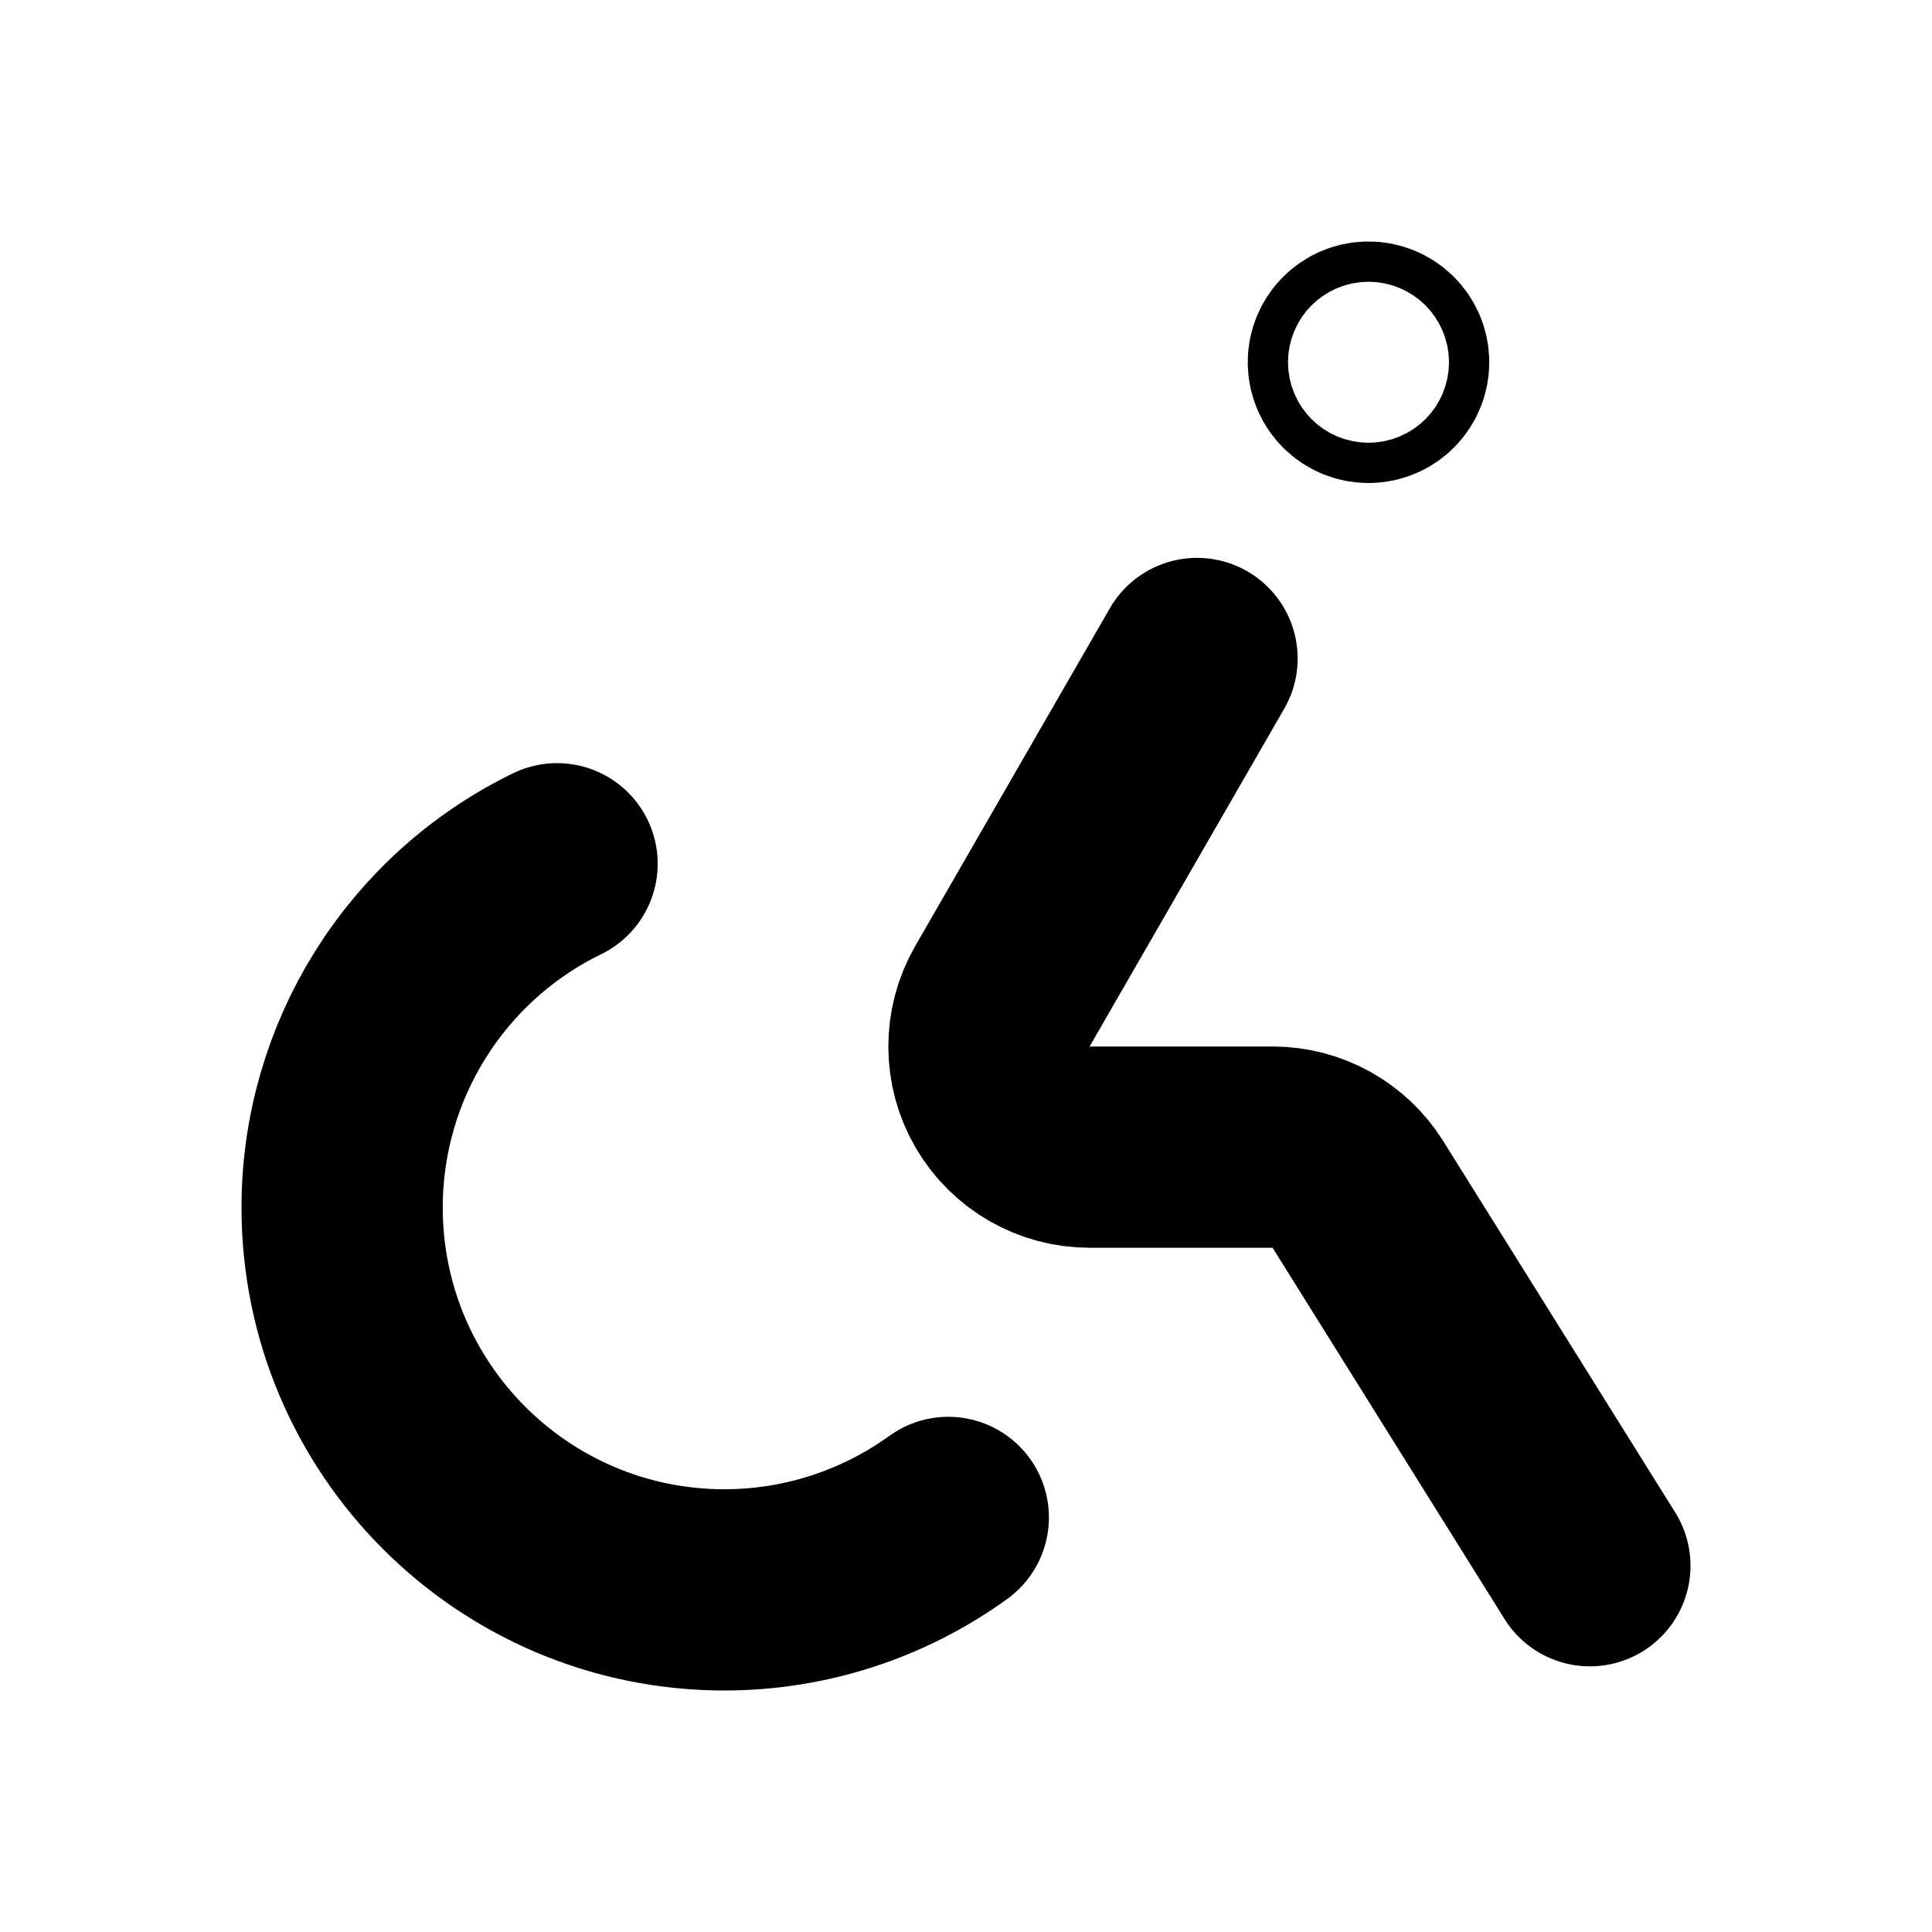
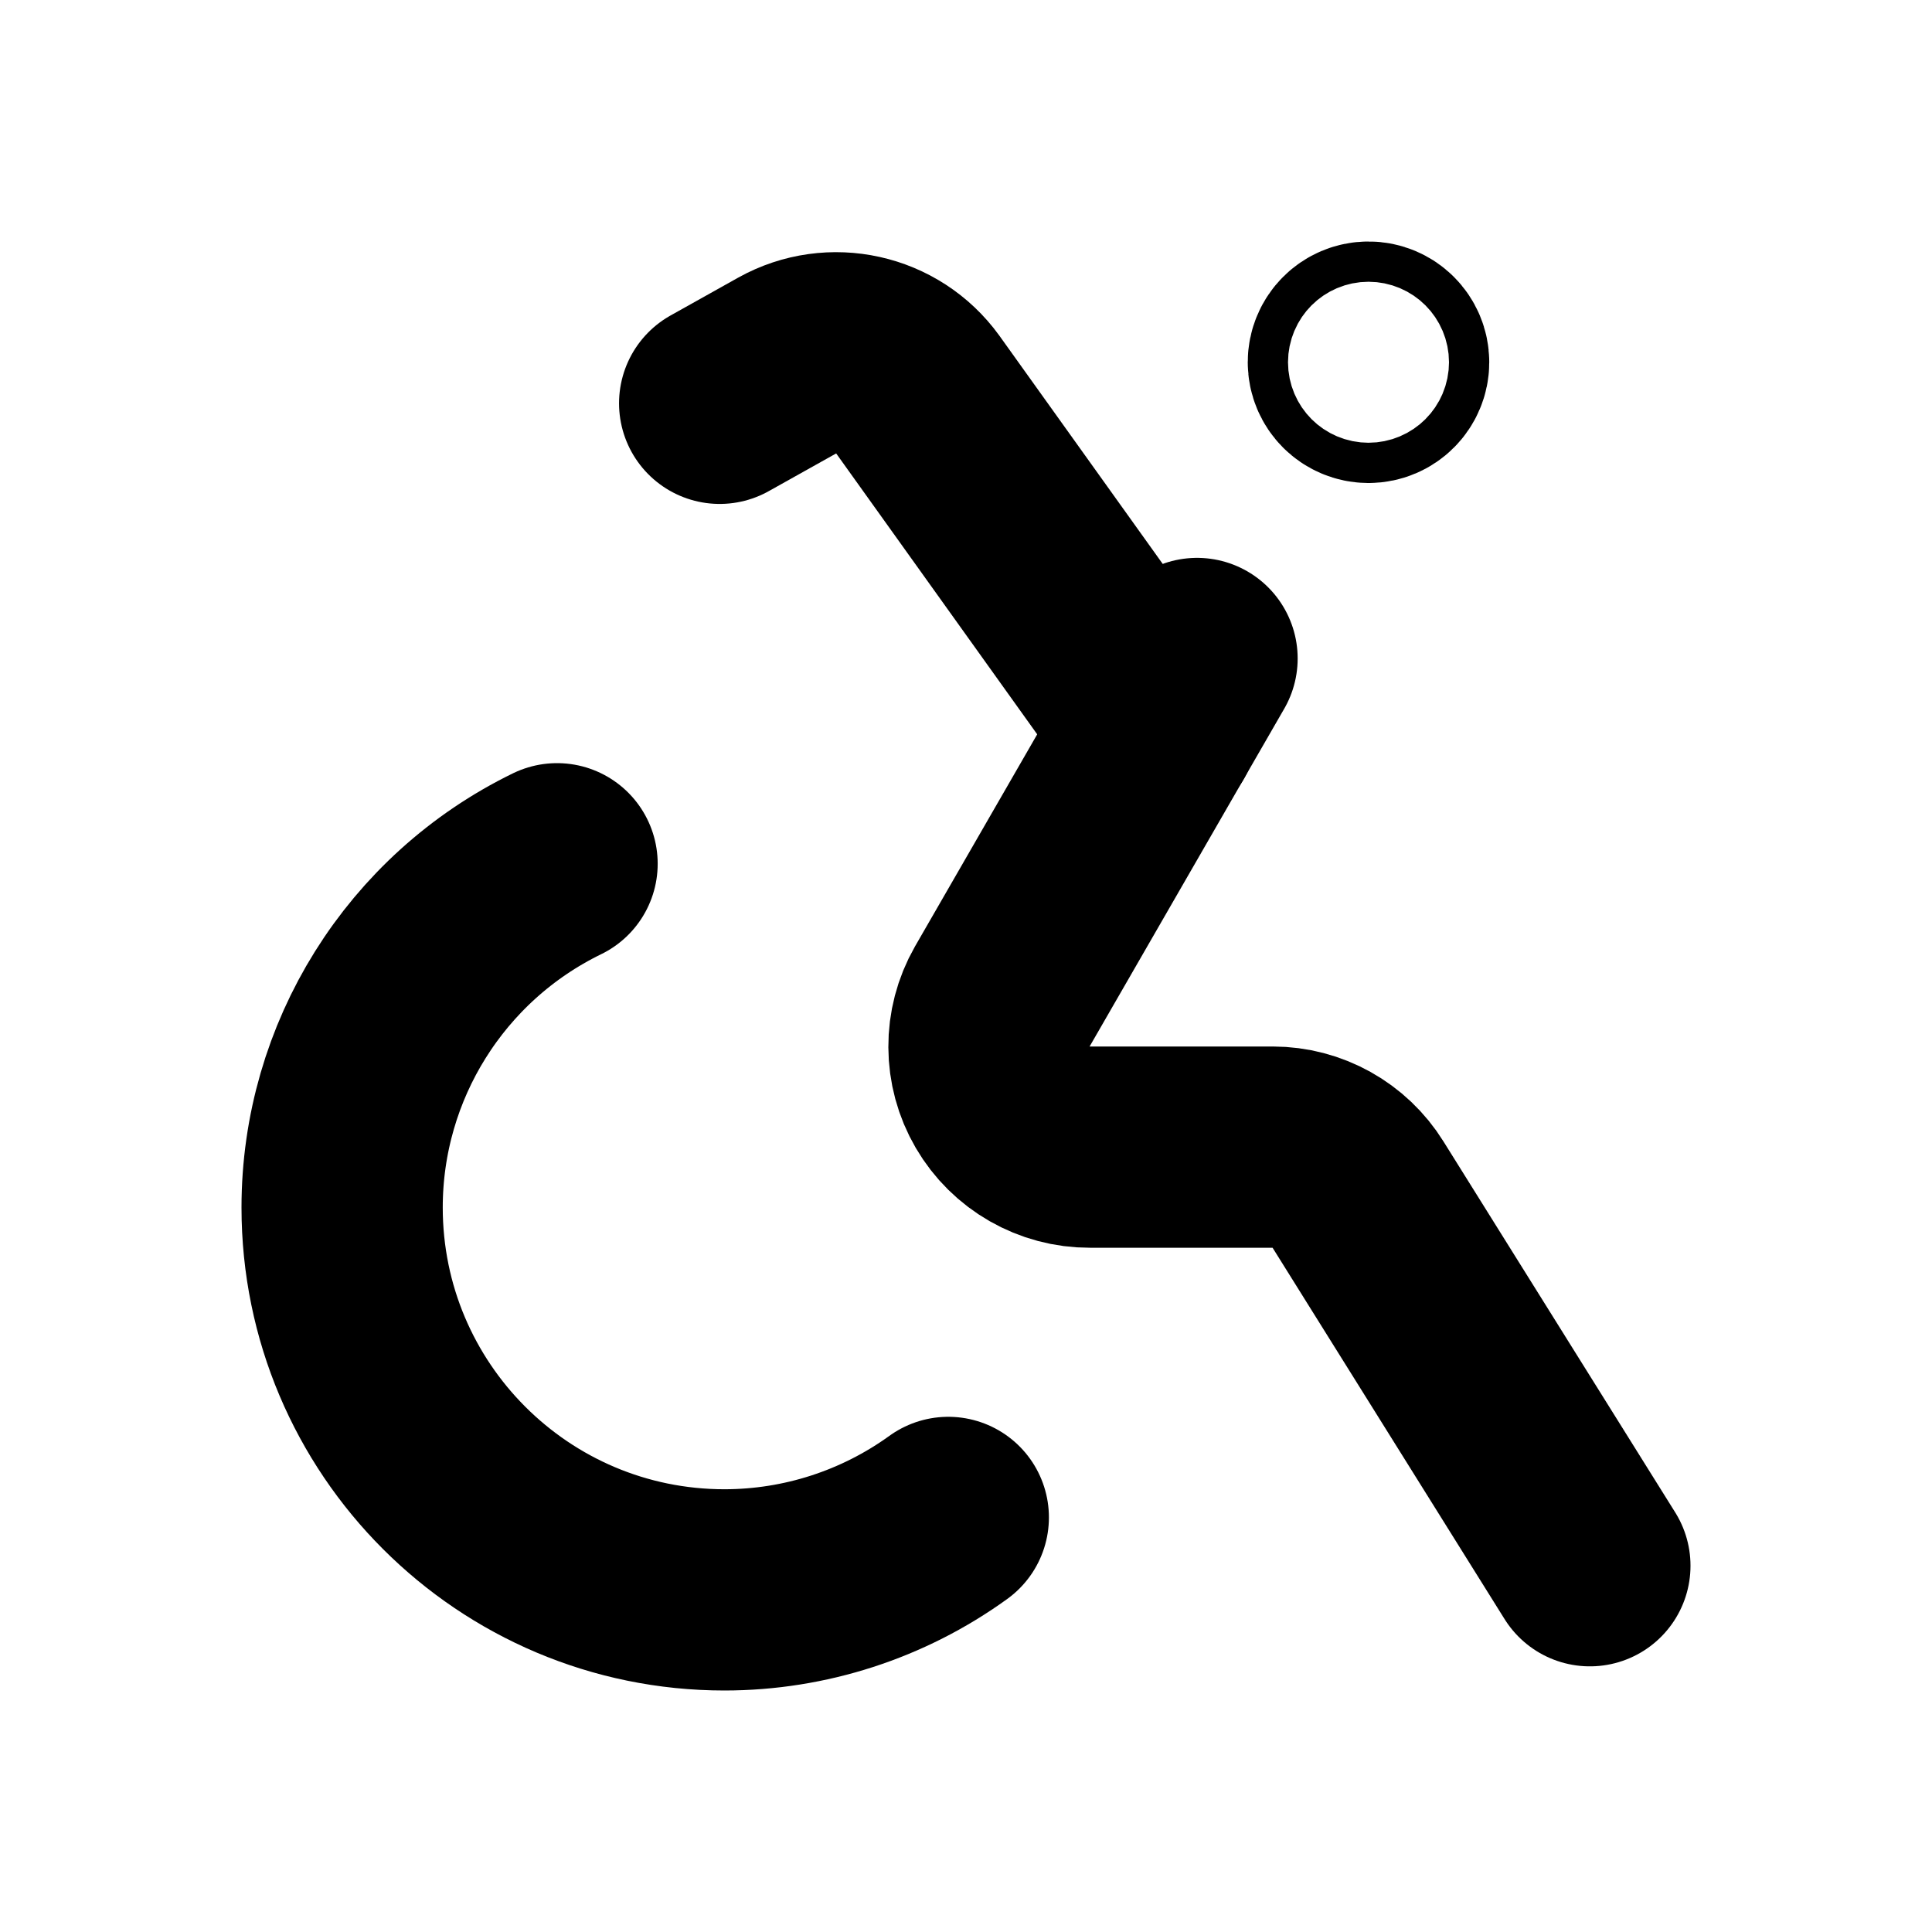
<svg xmlns="http://www.w3.org/2000/svg" viewBox="0 0 24 24" fill="none" stroke="currentColor" stroke-width="2.5" stroke-linecap="round" stroke-linejoin="round">
  <path d="M16.75 4.5A0.25 0.25 0 1 0 17.25 4.5A0.25 0.25 0 1 0 16.75 4.5Z" />
  <path d="M14.87 8.18L12.45 12.38A1.25 1.25 0 0 0 13.54 14.25L15.81 14.25A1.25 1.25 0 0 1 16.87 14.84L19.75 19.45" />
+   <path d="M14.37 9.05L11.4 4.9A1.25 1.25 0 0 0 9.78 4.54L8.94 5.01" />
  <path d="M6.92 10.73A4.75 4.75 0 0 0 4.25 15A4.75 4.75 0 0 0 9 19.75A4.75 4.75 0 0 0 11.78 18.85" />
</svg>
